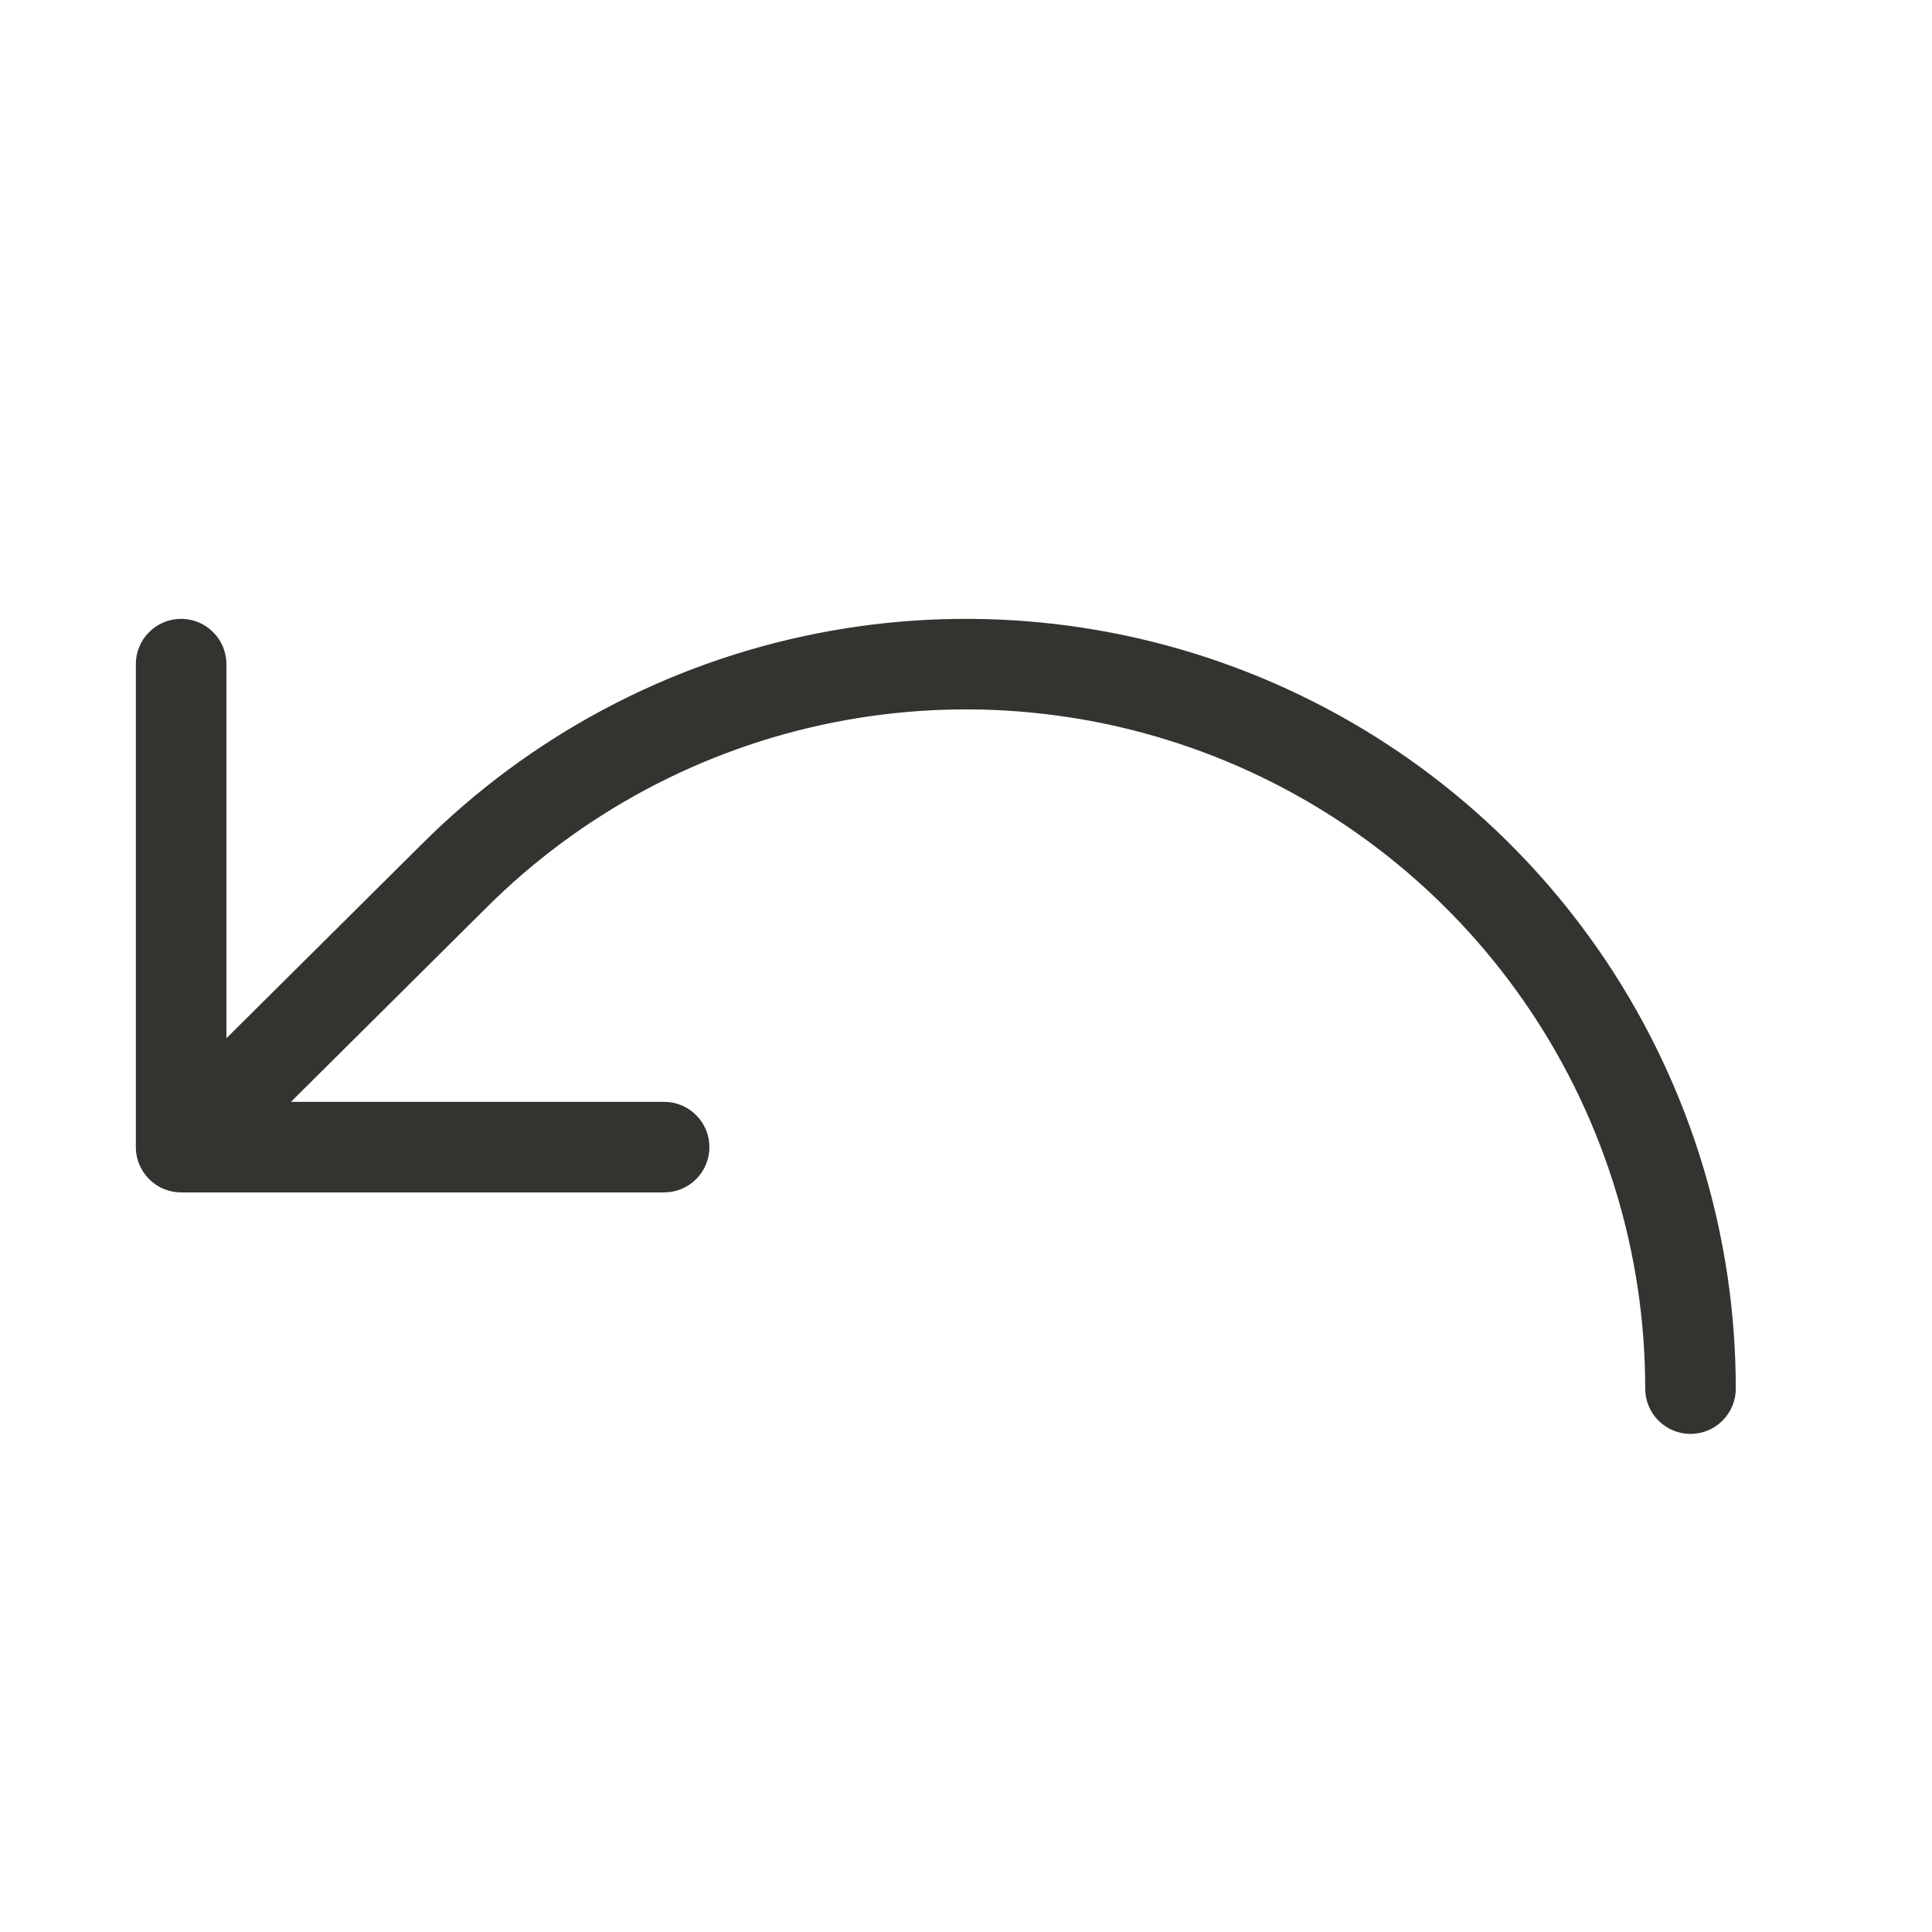
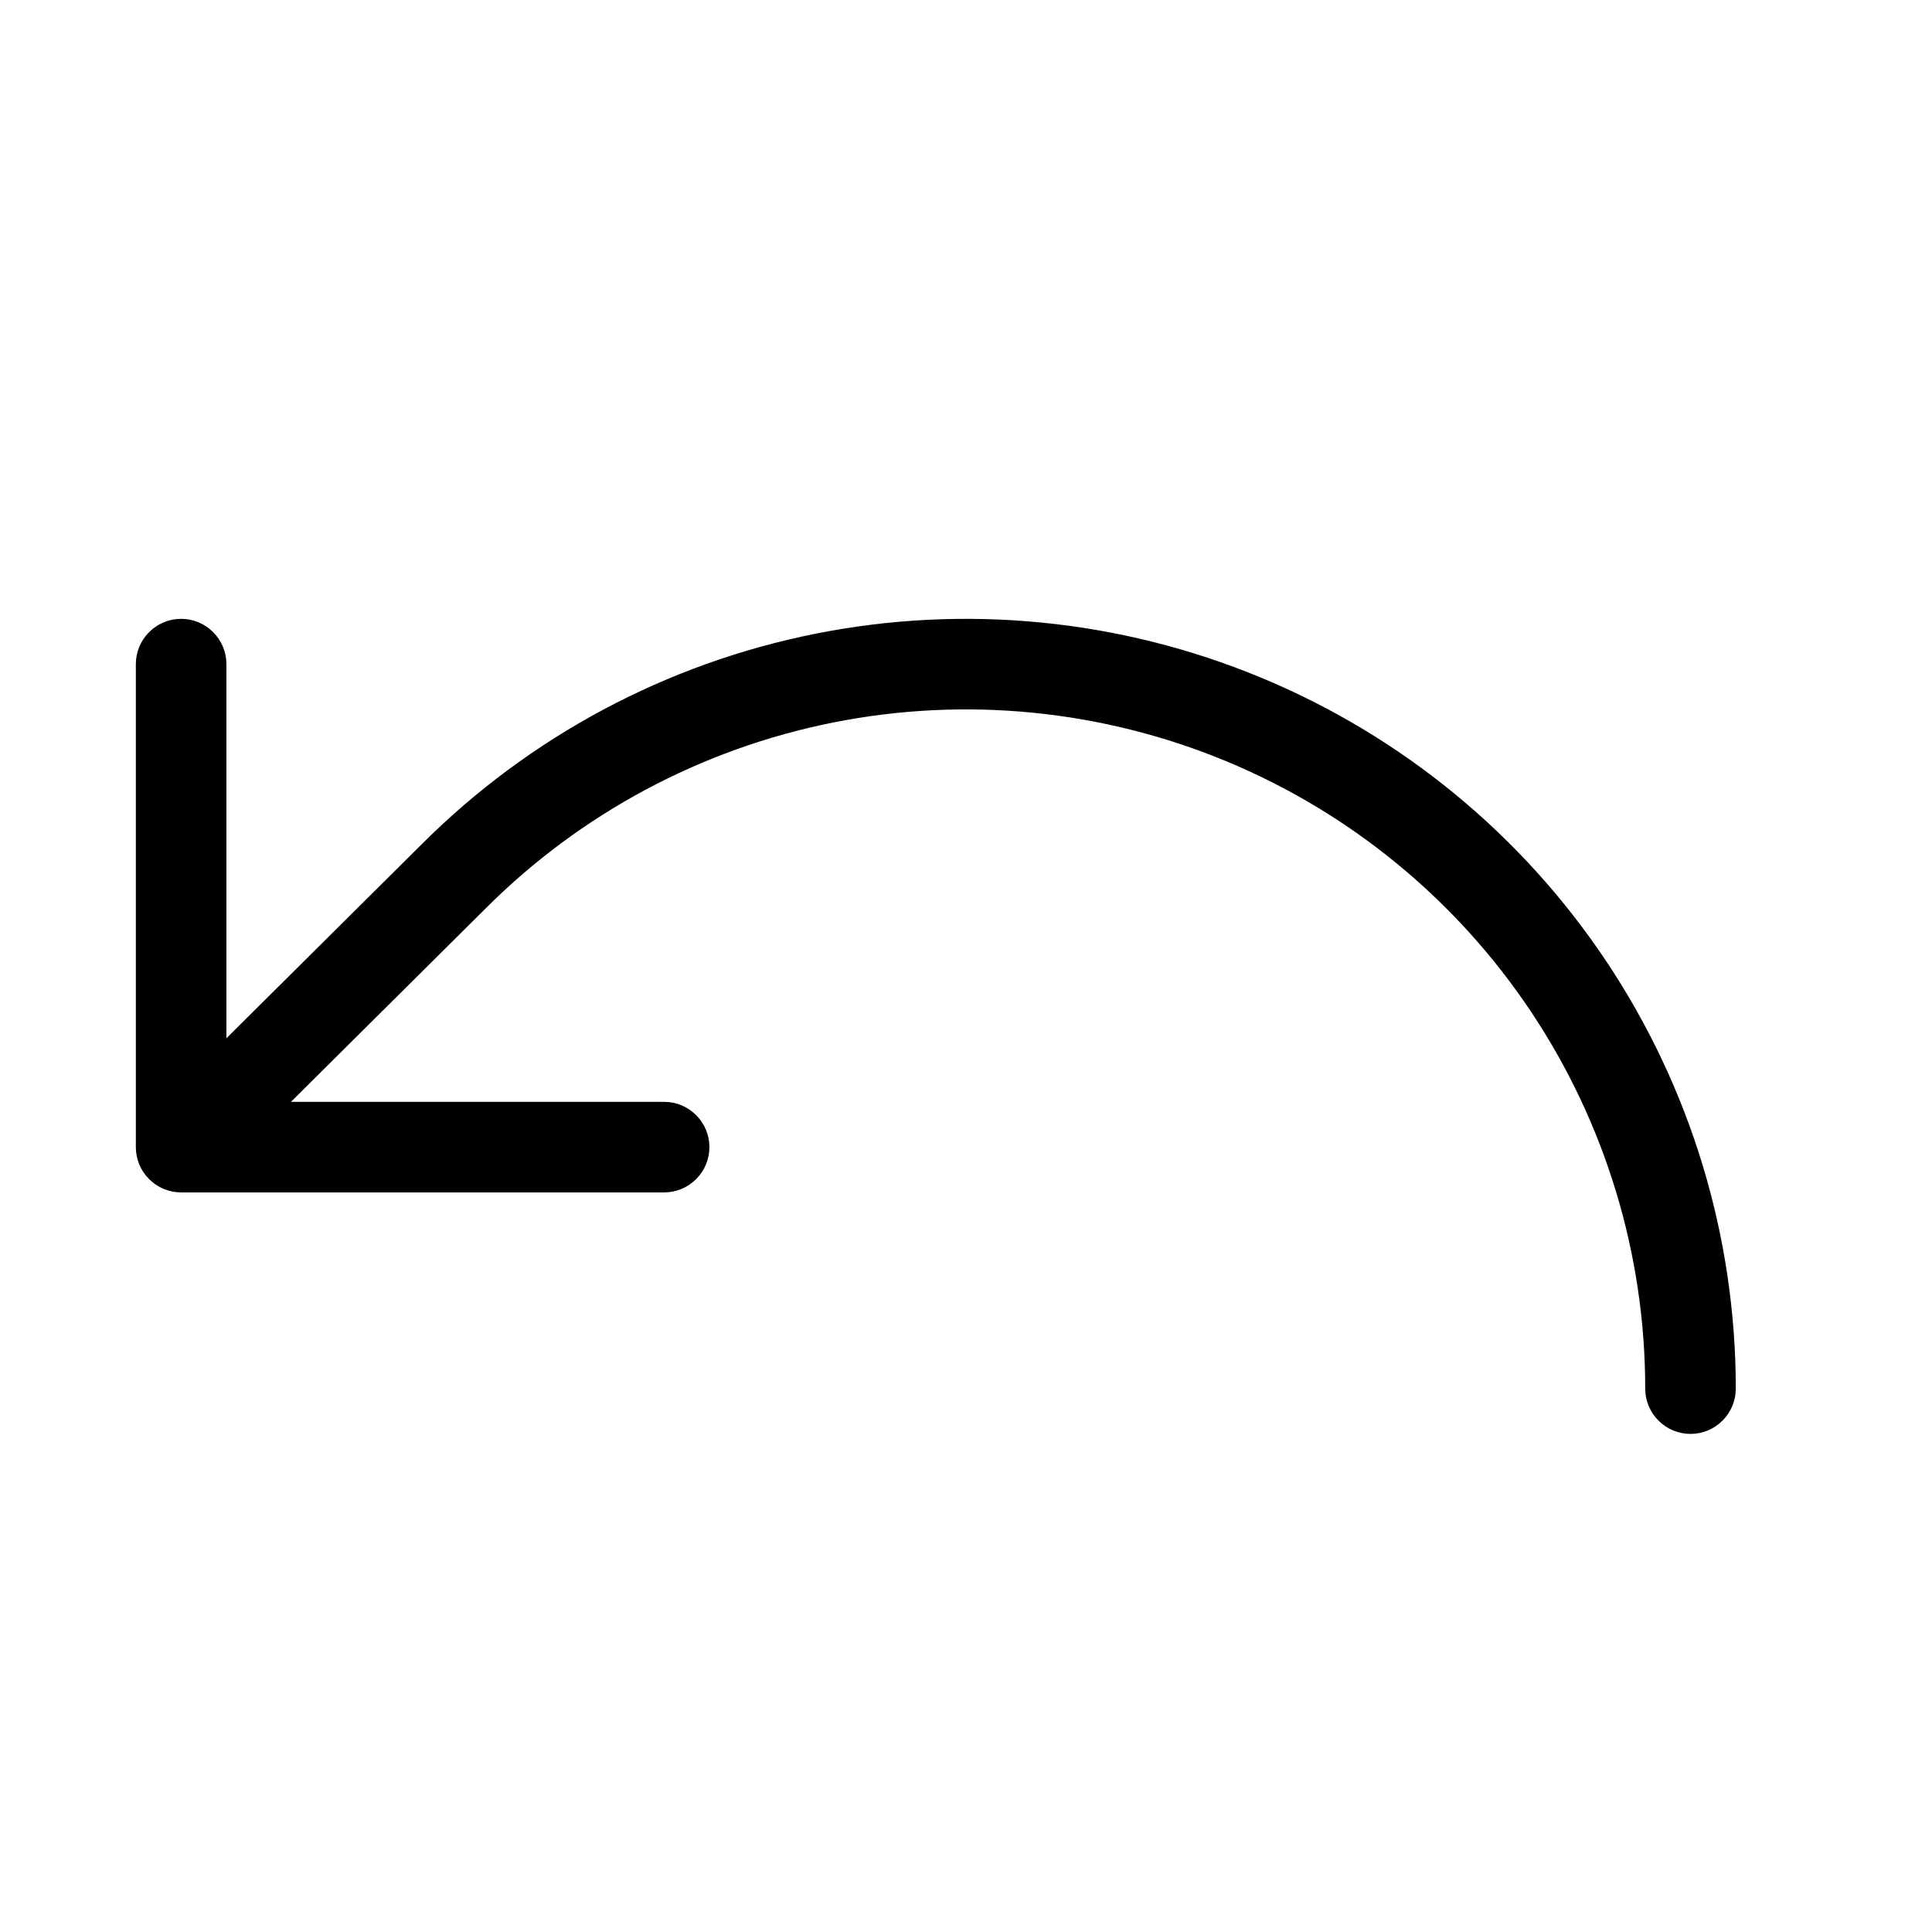
- <svg xmlns="http://www.w3.org/2000/svg" fill="none" version="1.1" width="32" height="32" viewBox="0 0 32 32">
+ <svg xmlns="http://www.w3.org/2000/svg" fill="none" version="1.1" viewBox="0 0 32 32">
  <g>
    <g>
-       <path d="M28.75,23C28.75,23.199,28.671,23.39,28.53,23.53C28.39,23.671,28.199,23.75,28,23.75C27.801,23.75,27.61,23.671,27.47,23.53C27.329,23.39,27.25,23.199,27.25,23C27.25,20.775,26.59,18.6,25.354,16.75C24.118,14.9,22.361,13.458,20.305,12.606C18.249,11.755,15.988,11.532,13.805,11.966C11.623,12.4,9.618,13.472,8.045,15.045C8.045,15.045,4.819,18.25,4.819,18.25C4.819,18.25,11,18.25,11,18.25C11.199,18.25,11.39,18.329,11.53,18.47C11.671,18.61,11.75,18.801,11.75,19C11.75,19.199,11.671,19.39,11.53,19.53C11.39,19.671,11.199,19.75,11,19.75C11,19.75,3,19.75,3,19.75C2.801,19.75,2.61,19.671,2.47,19.53C2.329,19.39,2.25,19.199,2.25,19C2.25,19,2.25,11,2.25,11C2.25,10.801,2.329,10.61,2.47,10.47C2.61,10.329,2.801,10.25,3,10.25C3.199,10.25,3.39,10.329,3.53,10.47C3.671,10.61,3.75,10.801,3.75,11C3.75,11,3.75,17.197,3.75,17.197C3.75,17.197,6.986,13.982,6.986,13.982C8.77,12.2,11.041,10.986,13.514,10.495C15.988,10.003,18.551,10.256,20.88,11.221C23.21,12.186,25.201,13.82,26.602,15.917C28.002,18.014,28.75,20.478,28.75,23Z" fill="#343330" fill-opacity="1" />
+       <path d="M28.75,23C28.75,23.199,28.671,23.39,28.53,23.53C28.39,23.671,28.199,23.75,28,23.75C27.801,23.75,27.61,23.671,27.47,23.53C27.329,23.39,27.25,23.199,27.25,23C27.25,20.775,26.59,18.6,25.354,16.75C24.118,14.9,22.361,13.458,20.305,12.606C18.249,11.755,15.988,11.532,13.805,11.966C11.623,12.4,9.618,13.472,8.045,15.045C8.045,15.045,4.819,18.25,4.819,18.25C4.819,18.25,11,18.25,11,18.25C11.199,18.25,11.39,18.329,11.53,18.47C11.671,18.61,11.75,18.801,11.75,19C11.75,19.199,11.671,19.39,11.53,19.53C11.39,19.671,11.199,19.75,11,19.75C11,19.75,3,19.75,3,19.75C2.801,19.75,2.61,19.671,2.47,19.53C2.329,19.39,2.25,19.199,2.25,19C2.25,19,2.25,11,2.25,11C2.25,10.801,2.329,10.61,2.47,10.47C2.61,10.329,2.801,10.25,3,10.25C3.199,10.25,3.39,10.329,3.53,10.47C3.671,10.61,3.75,10.801,3.75,11C3.75,11,3.75,17.197,3.75,17.197C3.75,17.197,6.986,13.982,6.986,13.982C8.77,12.2,11.041,10.986,13.514,10.495C15.988,10.003,18.551,10.256,20.88,11.221C23.21,12.186,25.201,13.82,26.602,15.917C28.002,18.014,28.75,20.478,28.75,23Z" fill="currentColor" fill-opacity="1" />
    </g>
  </g>
</svg>
